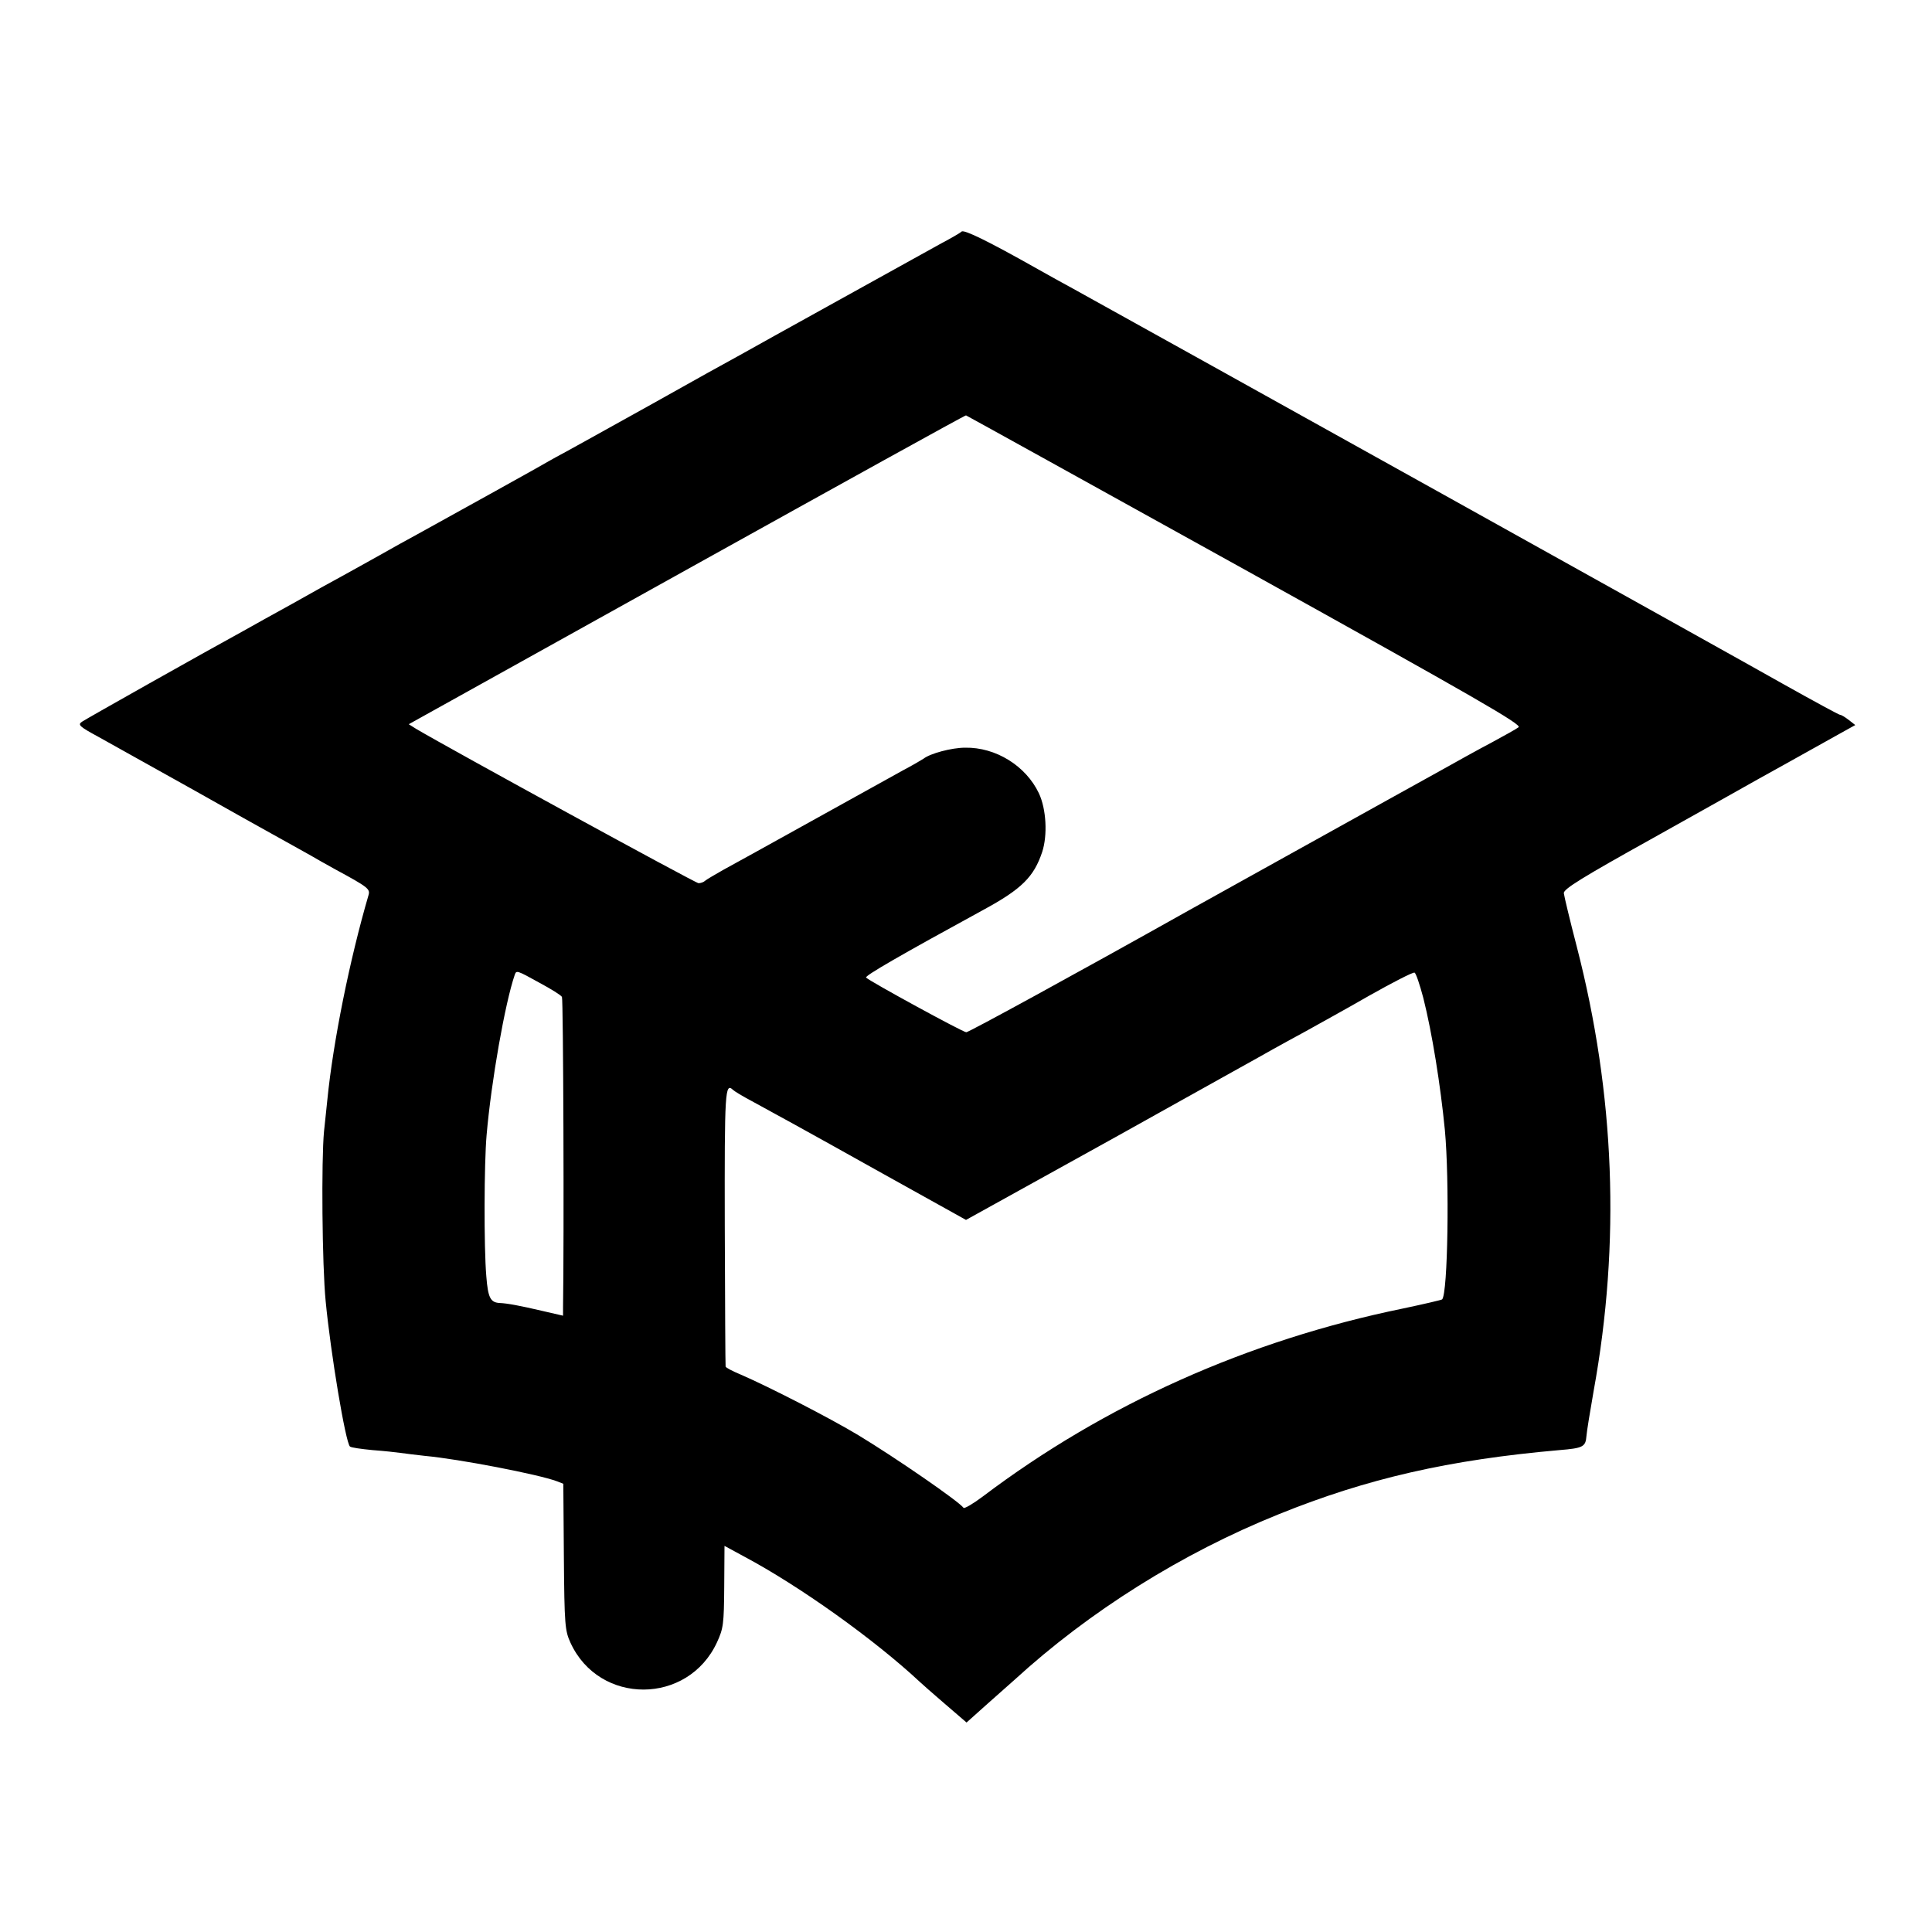
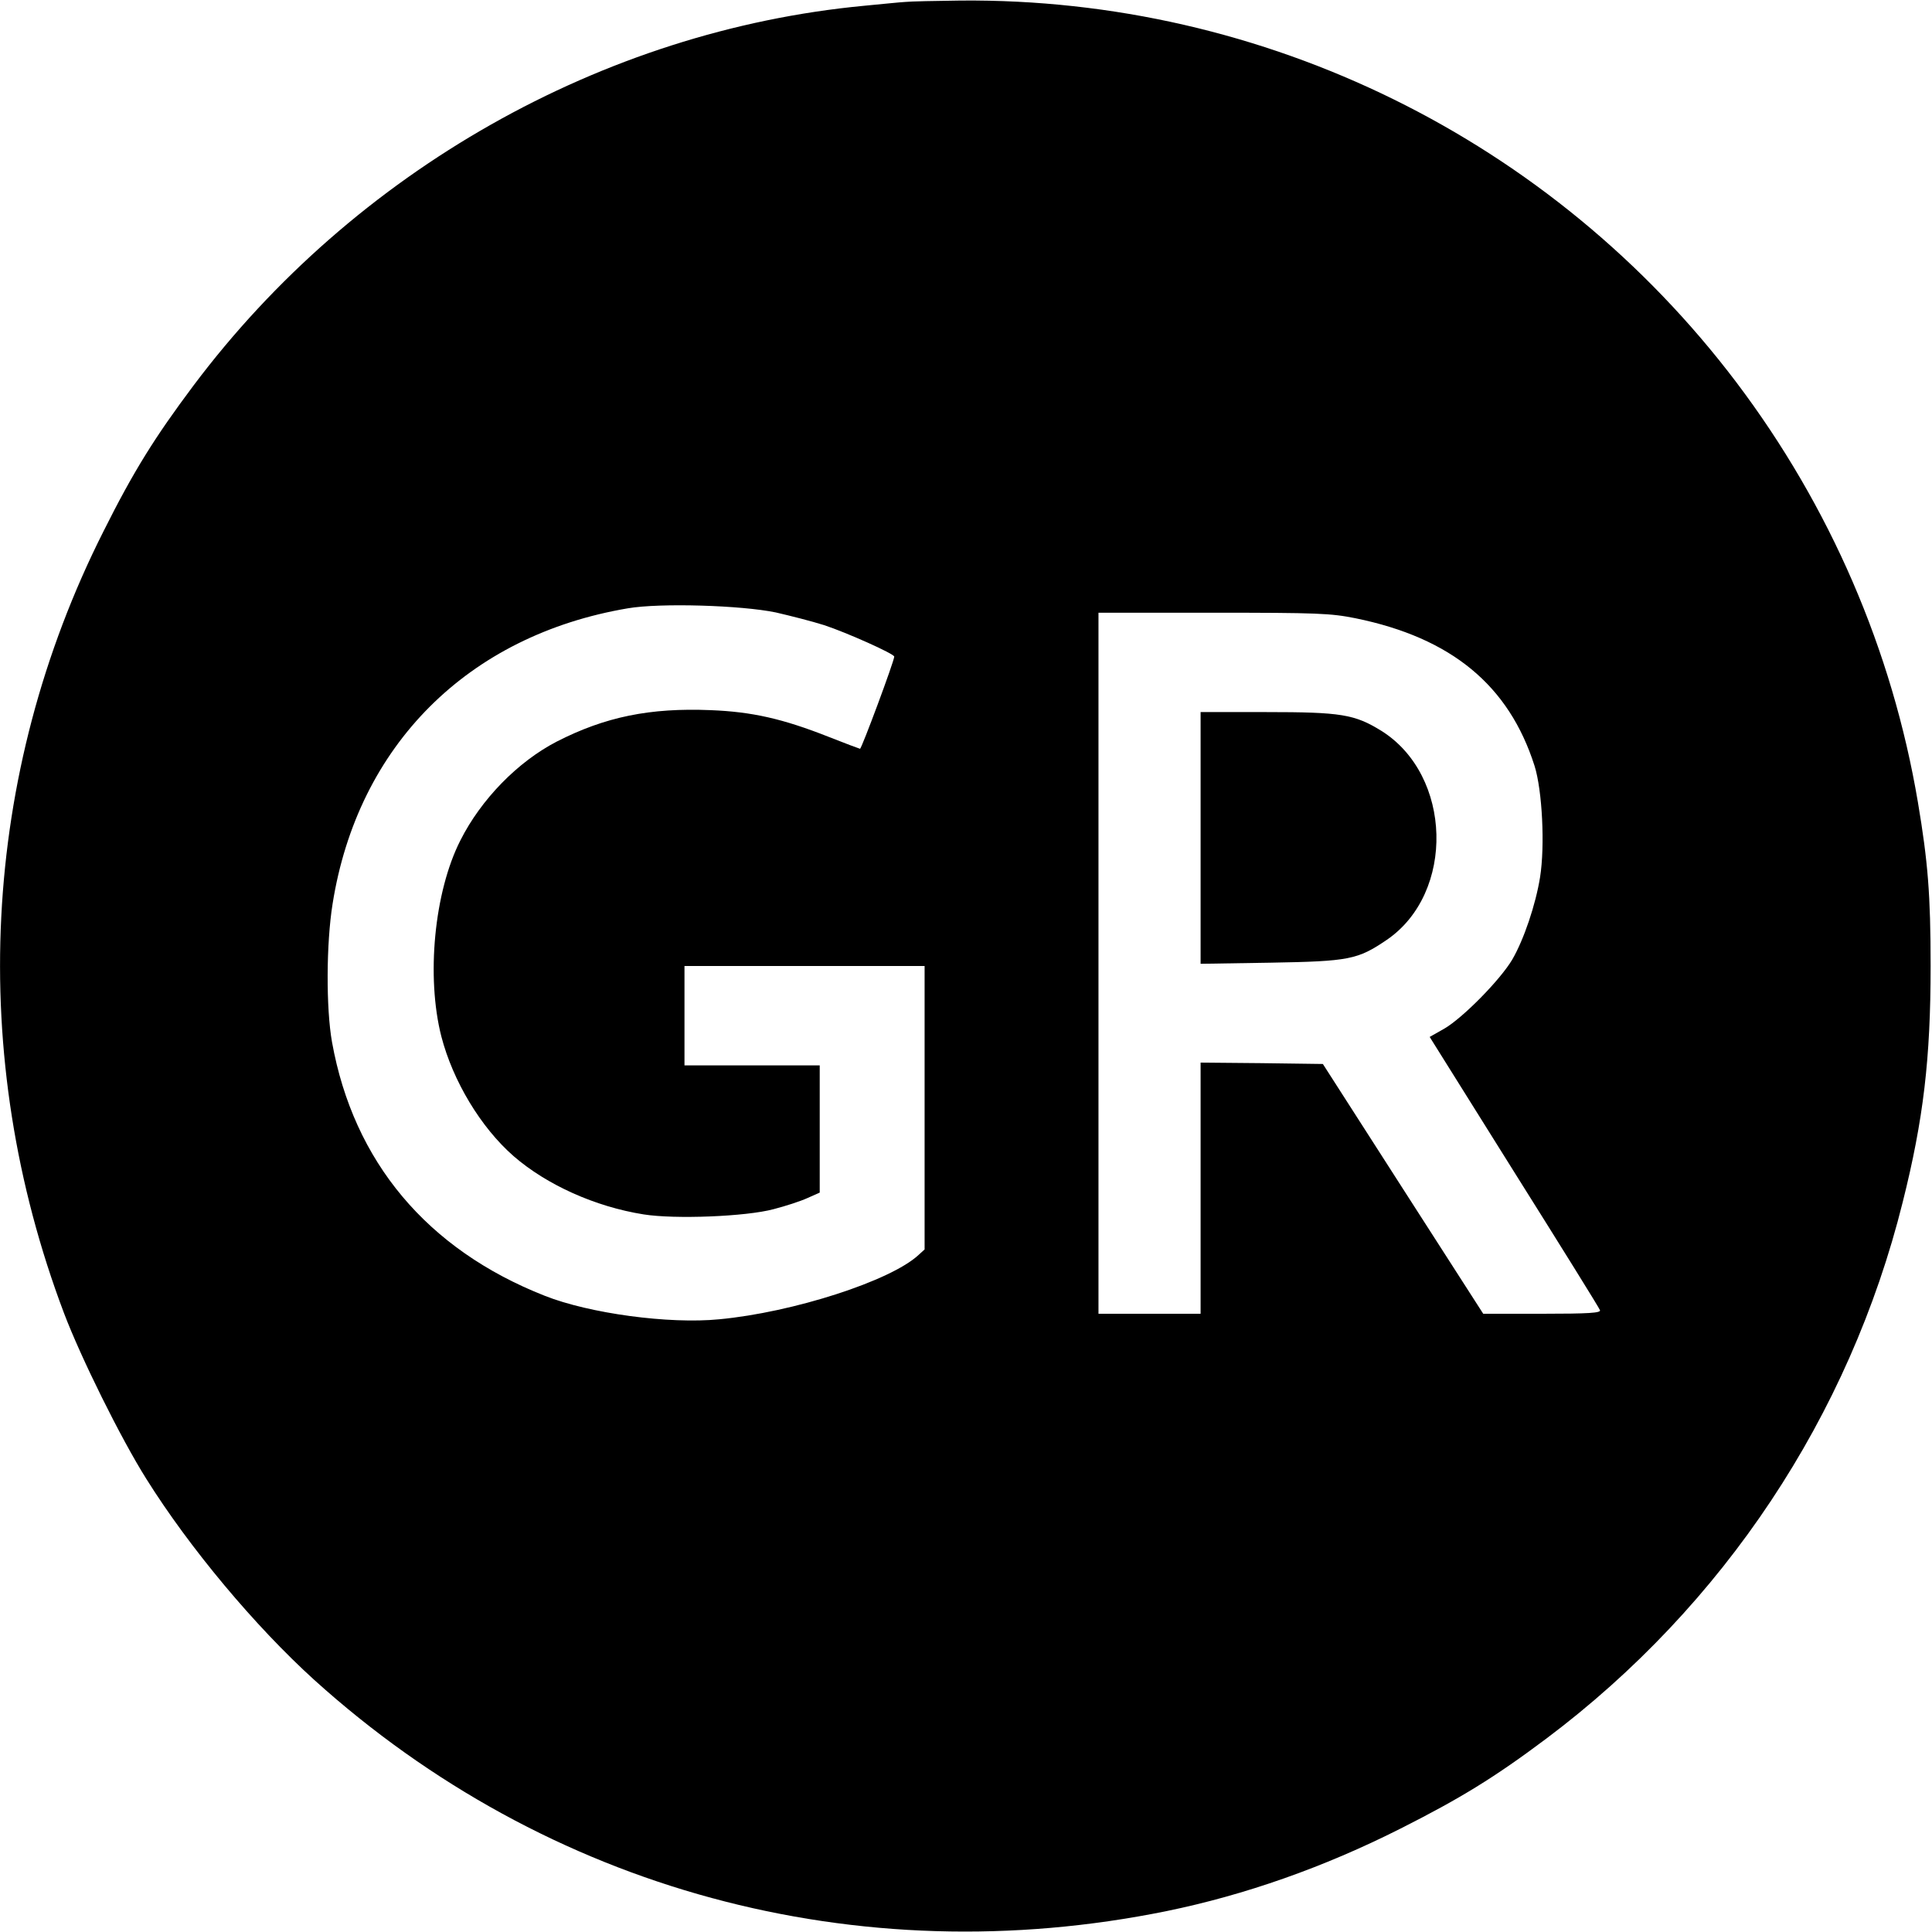
<svg xmlns="http://www.w3.org/2000/svg" version="1.0" width="700pt" height="700pt" viewBox="0 0 700 700" preserveAspectRatio="xMidYMid meet">
  <g transform="translate(0,700) scale(0.1,-0.1)" fill="#000000" stroke="none">
-     <path d="M3484 6161 c-5 -5 -38 -24 -74 -43 -36 -20 -202 -112 -370 -205 -168 -93 -330 -183 -360 -200 -30 -16 -174 -96 -318 -177 -145 -81 -285 -158 -310 -172 -26 -14 -54 -29 -62 -34 -14 -9 -353 -197 -480 -267 -30 -16 -91 -50 -135 -75 -44 -25 -105 -58 -135 -75 -30 -16 -111 -61 -180 -100 -69 -38 -150 -83 -180 -100 -139 -76 -567 -317 -583 -328 -16 -11 -10 -17 60 -55 88 -49 75 -42 353 -197 113 -64 228 -128 255 -143 67 -37 118 -66 158 -88 17 -10 59 -34 92 -52 120 -65 127 -71 120 -94 -68 -233 -128 -530 -149 -741 -3 -27 -8 -79 -12 -114 -10 -103 -7 -486 6 -616 18 -188 72 -512 88 -526 4 -4 41 -9 82 -13 41 -3 86 -8 100 -10 14 -2 54 -7 90 -11 121 -11 412 -67 478 -92 l23 -9 2 -264 c2 -249 4 -268 24 -312 104 -227 426 -226 531 2 23 50 25 66 26 201 l1 148 70 -38 c203 -108 474 -302 639 -456 6 -6 46 -41 89 -78 l79 -68 76 68 c42 37 86 76 97 86 272 249 608 460 959 601 319 129 616 197 1016 232 86 7 95 12 98 51 1 15 13 89 26 163 98 538 77 1075 -61 1610 -25 96 -46 184 -47 194 -1 15 67 57 324 200 179 100 350 196 380 213 51 28 124 69 289 161 l63 35 -23 18 c-13 10 -27 19 -32 19 -4 0 -96 50 -205 111 -151 86 -2288 1275 -2572 1432 -30 16 -89 49 -130 72 -179 101 -267 144 -276 136z m1028 -1226 c843 -468 1004 -561 990 -570 -9 -7 -53 -31 -97 -55 -44 -23 -134 -73 -200 -110 -66 -37 -145 -80 -175 -97 -52 -29 -645 -358 -720 -400 -419 -235 -800 -443 -809 -443 -12 0 -349 184 -363 198 -6 6 122 80 426 246 138 75 182 119 212 209 20 61 15 156 -12 213 -47 99 -156 167 -267 165 -49 0 -127 -21 -151 -40 -6 -4 -40 -24 -76 -43 -36 -20 -184 -102 -330 -183 -146 -81 -290 -161 -320 -177 -30 -17 -59 -34 -65 -39 -5 -5 -16 -9 -24 -9 -11 0 -896 484 -1023 559 l-27 17 1007 560 c554 308 1009 560 1012 559 3 -1 458 -253 1012 -560z m-2557 -1496 c41 -22 78 -45 81 -51 5 -7 8 -879 4 -1124 l0 -31 -78 18 c-77 18 -124 27 -152 28 -33 2 -42 19 -48 97 -9 105 -8 409 1 511 17 197 67 479 102 581 6 17 7 17 90 -29z m3202 -55 c32 -127 62 -315 78 -478 17 -181 11 -594 -10 -614 -2 -2 -66 -17 -142 -33 -561 -115 -1080 -347 -1522 -681 -36 -27 -67 -45 -70 -41 -18 24 -244 180 -381 263 -103 62 -323 175 -427 220 -29 12 -54 25 -54 29 -1 3 -2 232 -3 509 -1 493 1 520 30 493 5 -5 35 -23 67 -40 97 -53 162 -88 475 -263 l302 -168 538 298 c295 165 555 309 577 322 22 12 74 41 115 63 41 23 145 80 230 129 85 48 159 86 165 84 5 -1 19 -43 32 -92z" />
+     <path d="M3280 6993 c-19 -1 -87 -8 -150 -14 -947 -90 -1846 -599 -2429 -1376 -140 -187 -217 -310 -326 -528 -444 -880 -496 -1900 -143 -2833 61 -161 206 -454 298 -600 157 -251 395 -535 609 -729 843 -761 1966 -1066 3089 -837 282 58 568 158 847 299 216 109 340 185 528 326 642 482 1098 1168 1291 1944 75 299 101 519 101 855 0 259 -10 379 -46 593 -93 551 -318 1072 -658 1522 -666 880 -1709 1393 -2811 1383 -91 -1 -181 -3 -200 -5z m-469 -2212 c52 -12 131 -32 175 -46 82 -27 254 -104 254 -114 0 -16 -119 -336 -124 -334 -4 1 -55 20 -113 43 -167 66 -278 91 -428 97 -220 9 -382 -24 -558 -114 -141 -73 -274 -209 -349 -358 -95 -187 -124 -494 -69 -710 42 -162 143 -330 262 -434 120 -104 295 -183 471 -211 113 -18 371 -8 471 19 43 11 98 29 122 40 l45 20 0 230 0 231 -245 0 -245 0 0 180 0 180 435 0 435 0 0 -513 0 -514 -22 -20 c-101 -94 -455 -208 -722 -233 -182 -18 -470 21 -632 85 -427 168 -693 486 -771 919 -22 123 -21 358 2 501 91 574 490 973 1070 1071 117 20 411 11 536 -15z m2100 -21 c348 -71 556 -243 649 -535 28 -89 38 -290 20 -403 -16 -100 -59 -227 -101 -299 -44 -74 -179 -211 -246 -250 l-53 -30 306 -489 c169 -269 309 -494 311 -501 4 -10 -40 -13 -209 -13 l-214 0 -291 453 -290 452 -222 3 -221 2 0 -455 0 -455 -185 0 -185 0 0 1270 0 1270 416 0 c378 0 425 -2 515 -20z" />
+     <path d="M4350 3964 l0 -456 253 4 c286 5 316 11 422 83 248 170 237 596 -20 757 -97 60 -146 68 -417 68 l-238 0 0 -456z" />
  </g>
</svg>
